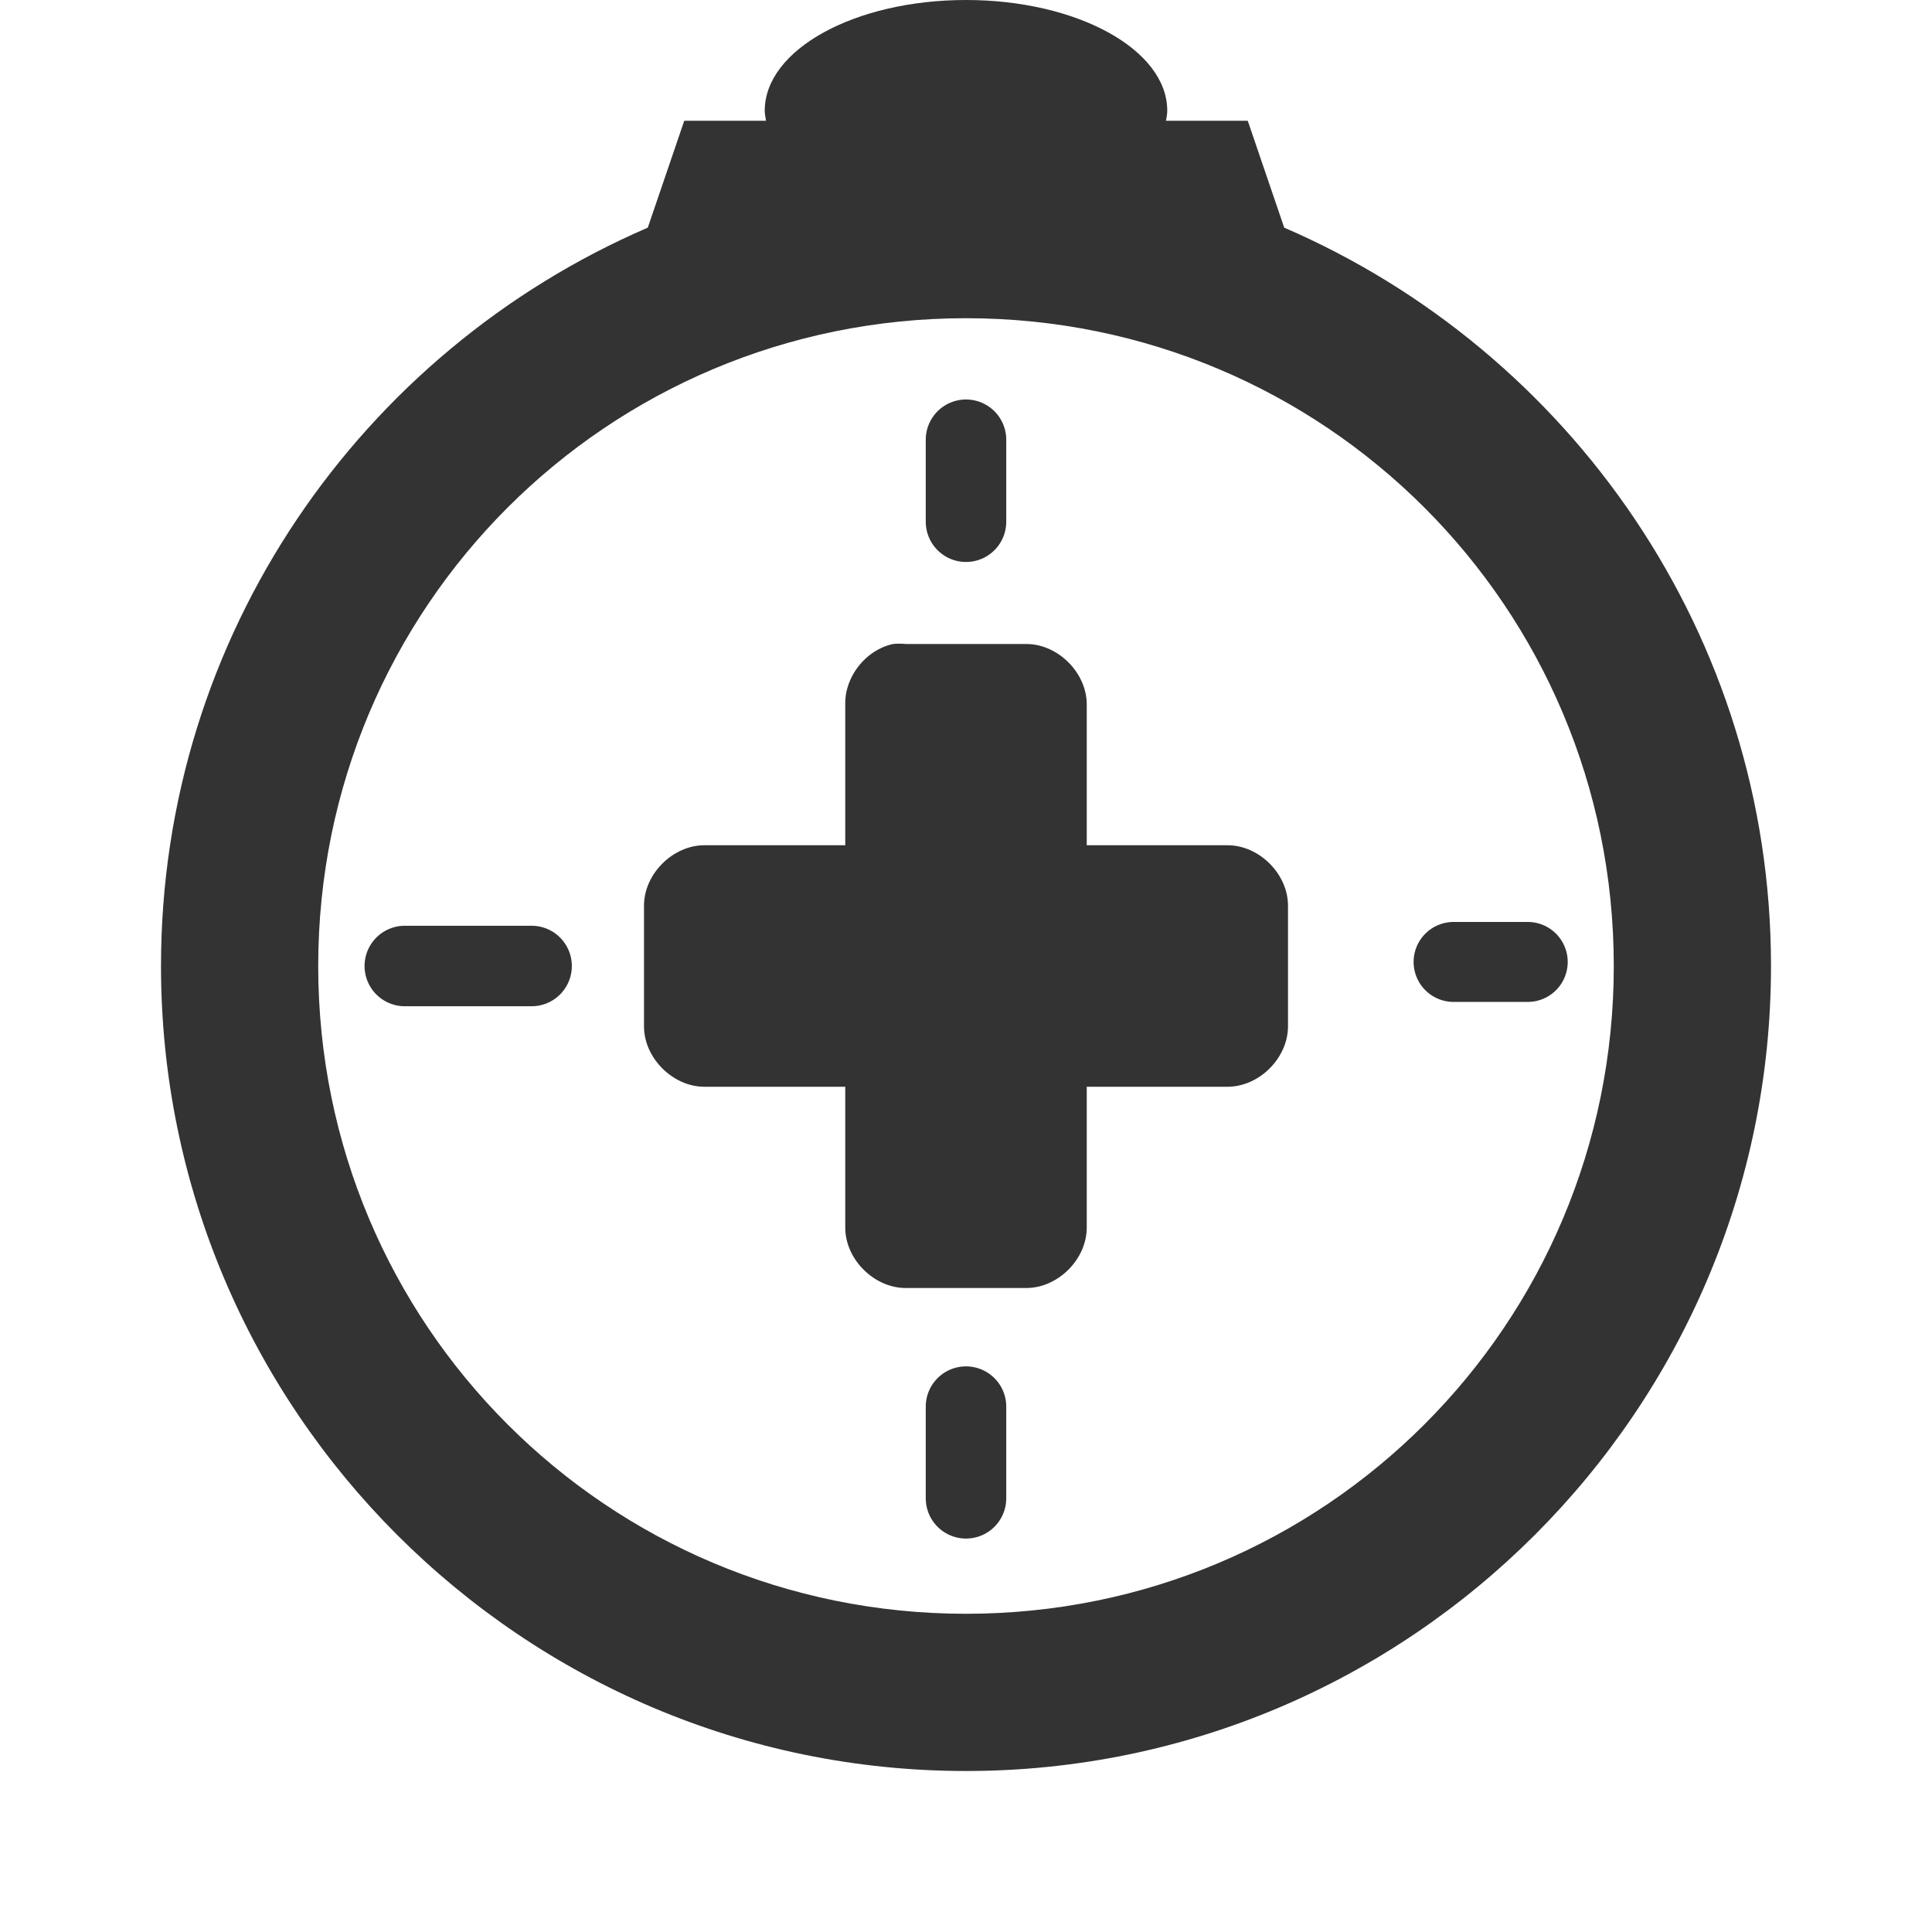
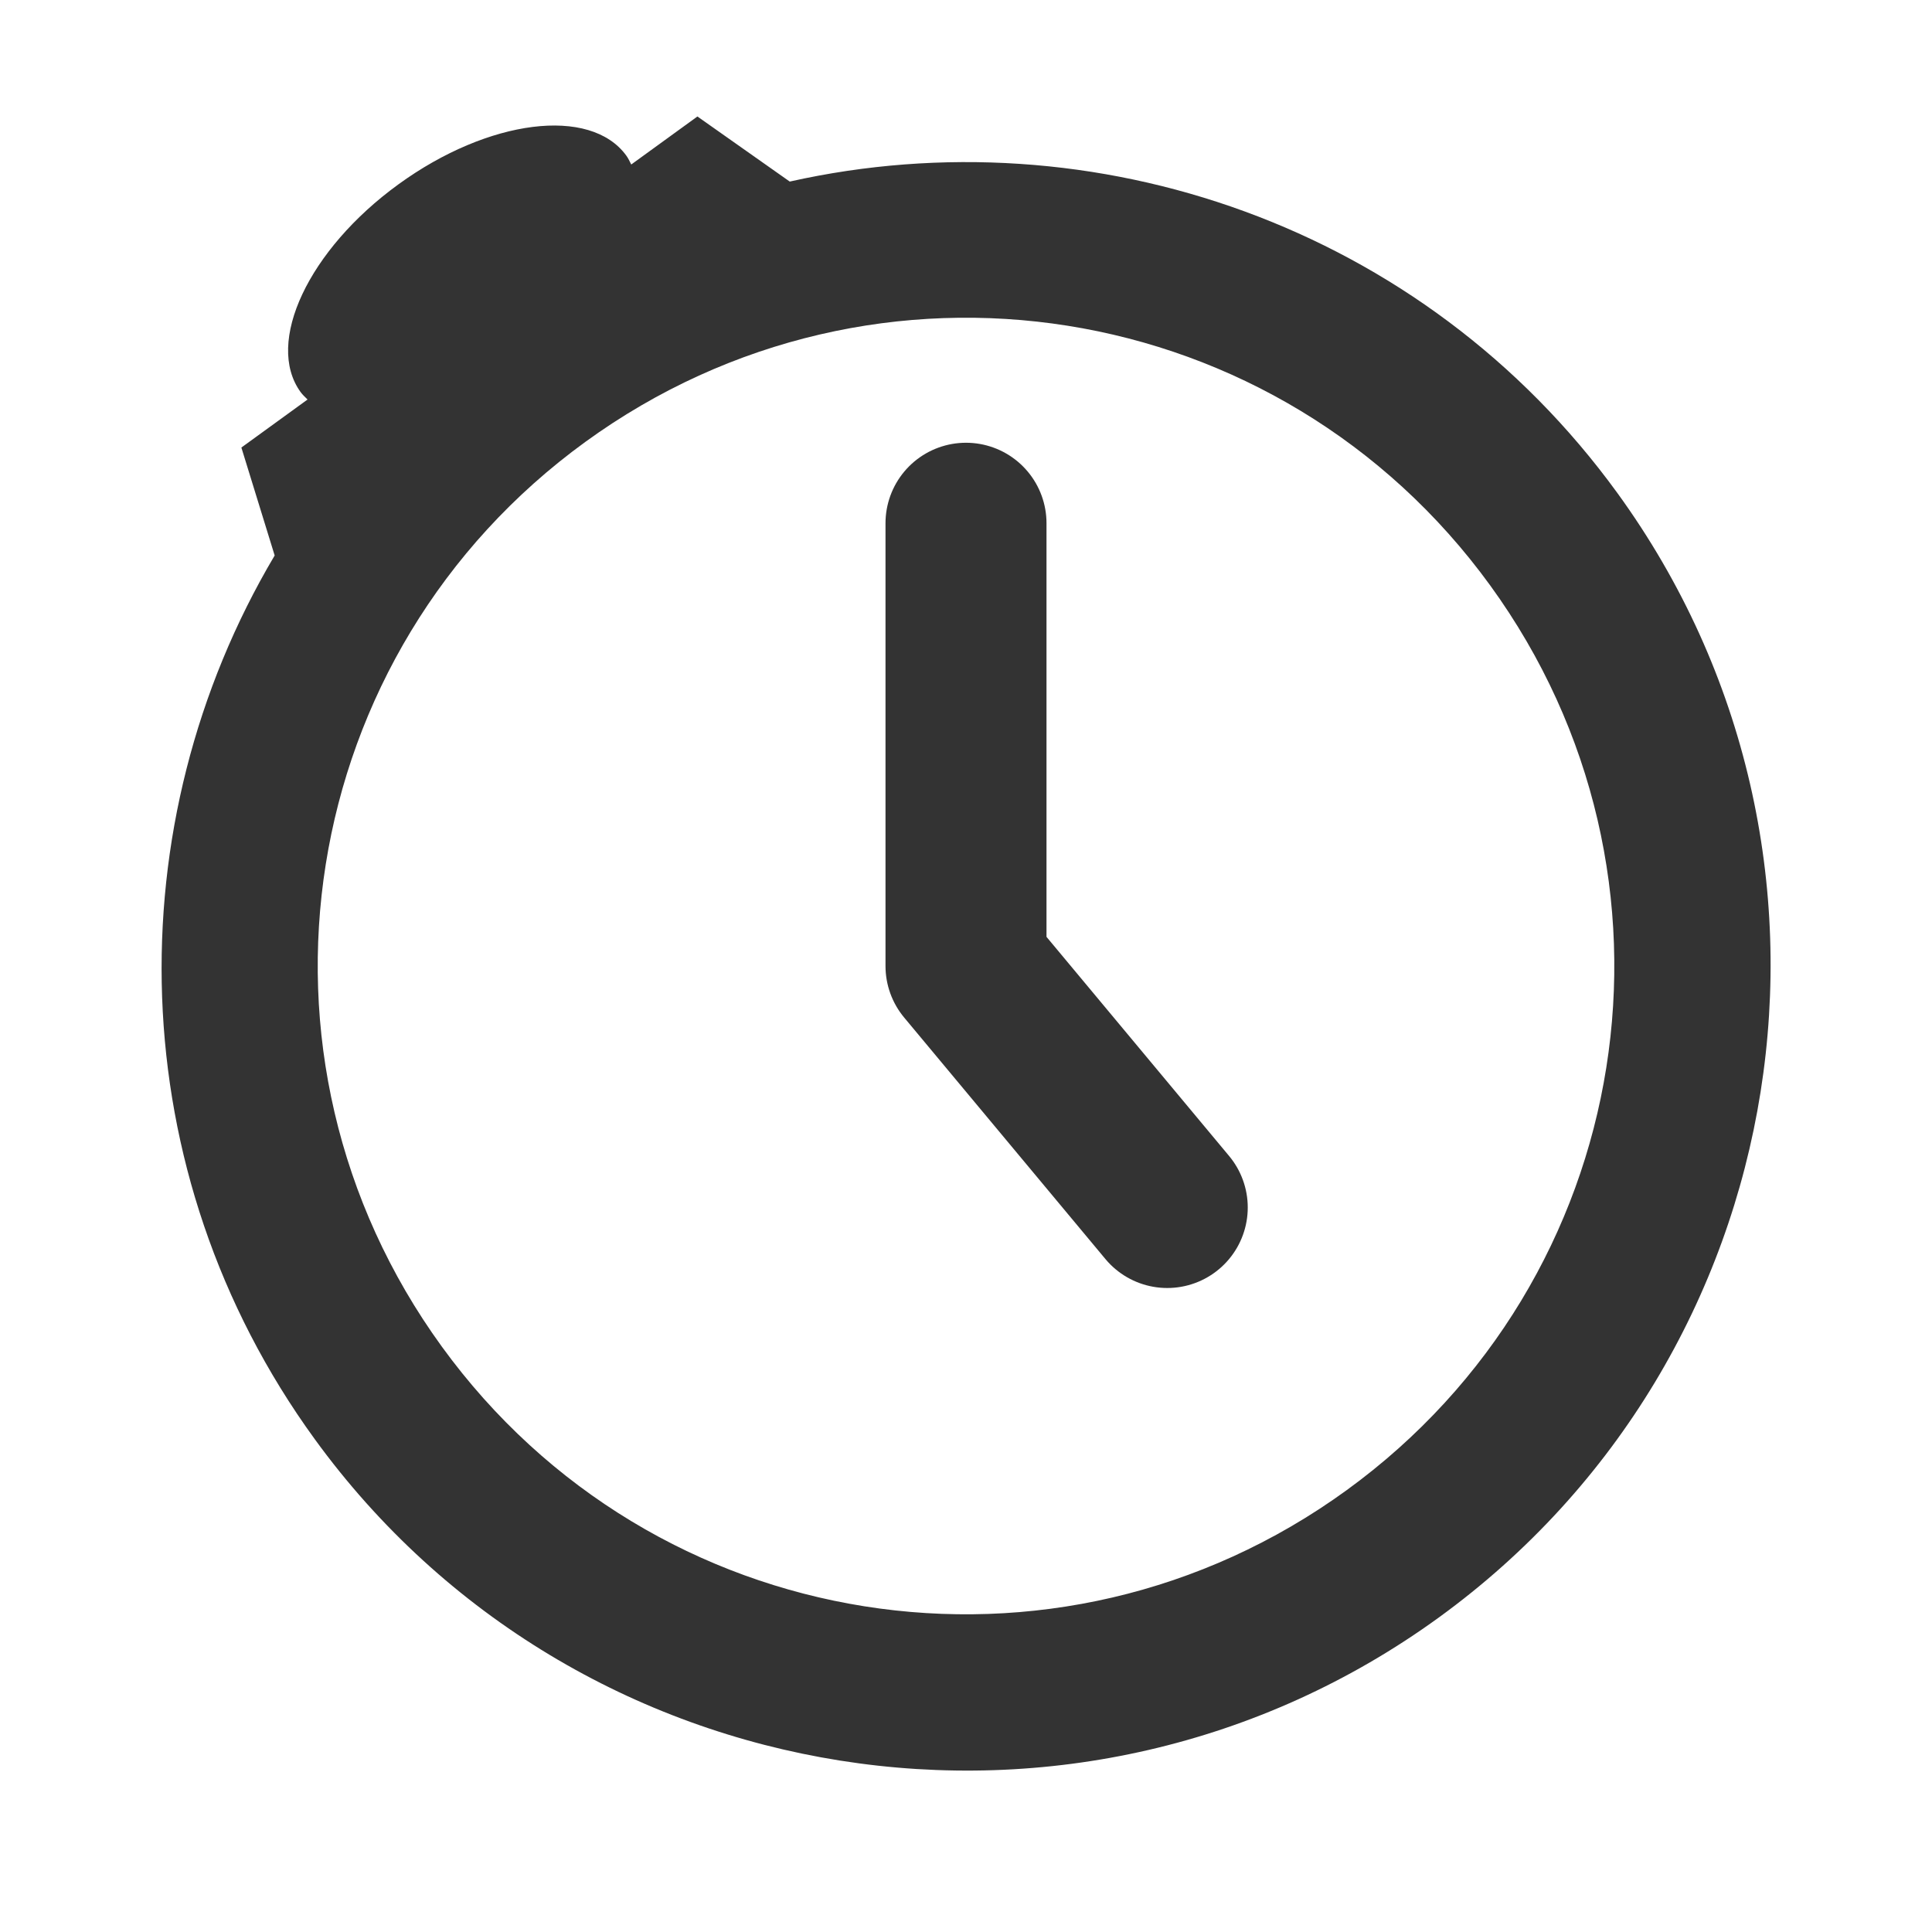
<svg xmlns="http://www.w3.org/2000/svg" xmlns:xlink="http://www.w3.org/1999/xlink" version="1.1" width="48" height="48" id="svg3123">
  <defs id="defs3125">
    <linearGradient id="linearGradient8838-795">
      <stop id="stop2737" style="stop-color:black;stop-opacity:1" offset="0" />
      <stop id="stop2739" style="stop-color:black;stop-opacity:0" offset="1" />
    </linearGradient>
    <radialGradient cx="62.625" cy="4.625" r="10.625" fx="62.625" fy="4.625" id="radialGradient3546" xlink:href="#linearGradient8838-795" gradientUnits="userSpaceOnUse" gradientTransform="matrix(1,0,0,0.341176,0,3.047059)" />
    <linearGradient id="linearGradient37935">
      <stop id="stop37937" style="stop-color:#7c7c7c;stop-opacity:1" offset="0" />
      <stop id="stop37939" style="stop-color:#242424;stop-opacity:1" offset="1" />
    </linearGradient>
    <linearGradient x1="15.656" y1="13.36" x2="15.656" y2="44.786" id="linearGradient3571" xlink:href="#linearGradient37935" gradientUnits="userSpaceOnUse" gradientTransform="translate(0.749992,5e-8)" />
    <linearGradient id="linearGradient4873-625-158-888-767">
      <stop id="stop4258" style="stop-color:white;stop-opacity:1" offset="0" />
      <stop id="stop4260" style="stop-color:white;stop-opacity:0" offset="1" />
    </linearGradient>
    <linearGradient x1="63.397" y1="-9.383" x2="63.397" y2="7.443" id="linearGradient3568" xlink:href="#linearGradient4873-625-158-888-767" gradientUnits="userSpaceOnUse" gradientTransform="matrix(2.149872,0,0,2.149872,-109.3655,31.93534)" />
    <linearGradient id="linearGradient42174">
      <stop id="stop42176" style="stop-color:#a0a0a0;stop-opacity:1" offset="0" />
      <stop id="stop42178" style="stop-color:white;stop-opacity:1" offset="1" />
    </linearGradient>
    <linearGradient x1="6.342" y1="7.789" x2="22.218" y2="25.884" id="linearGradient3565" xlink:href="#linearGradient42174" gradientUnits="userSpaceOnUse" />
    <linearGradient id="linearGradient2145">
      <stop id="stop2147" style="stop-color:#fffffd;stop-opacity:1" offset="0" />
      <stop id="stop2149" style="stop-color:#cbcbc9;stop-opacity:1" offset="1" />
    </linearGradient>
    <radialGradient cx="11.902" cy="10.045" r="29.293" fx="11.902" fy="10.045" id="radialGradient3563" xlink:href="#linearGradient2145" gradientUnits="userSpaceOnUse" />
    <linearGradient id="linearGradient7101">
      <stop id="stop7103" style="stop-color:black;stop-opacity:1" offset="0" />
      <stop id="stop7105" style="stop-color:black;stop-opacity:0" offset="1" />
    </linearGradient>
    <linearGradient x1="79.25" y1="15.75" x2="83.625" y2="14.781" id="linearGradient3566" xlink:href="#linearGradient7101" gradientUnits="userSpaceOnUse" />
    <linearGradient id="linearGradient3747">
      <stop id="stop3749" style="stop-color:#494949;stop-opacity:1" offset="0" />
      <stop id="stop3751" style="stop-color:#888a85;stop-opacity:0" offset="1" />
    </linearGradient>
    <linearGradient x1="78.312" y1="12.312" x2="83.203" y2="12.093" id="linearGradient3554" xlink:href="#linearGradient3747" gradientUnits="userSpaceOnUse" gradientTransform="matrix(1.639971,0,0,1.771048,-112.5597,-11.63673)" />
    <linearGradient id="linearGradient7089">
      <stop id="stop7091" style="stop-color:#eeeeec;stop-opacity:1" offset="0" />
      <stop id="stop7093" style="stop-color:#eeeeec;stop-opacity:0" offset="1" />
    </linearGradient>
    <linearGradient x1="80.625" y1="14.062" x2="83.219" y2="13.875" id="linearGradient3552" xlink:href="#linearGradient7089" gradientUnits="userSpaceOnUse" gradientTransform="matrix(1.639971,0,0,1.771048,-112.5597,-11.63673)" />
    <linearGradient id="linearGradient7065">
      <stop id="stop7067" style="stop-color:white;stop-opacity:1" offset="0" />
      <stop id="stop7069" style="stop-color:white;stop-opacity:0" offset="1" />
    </linearGradient>
    <linearGradient x1="78.5" y1="16.406" x2="83.031" y2="16.438" id="linearGradient3549" xlink:href="#linearGradient7065" gradientUnits="userSpaceOnUse" gradientTransform="matrix(1.639971,0,0,1.771048,-112.5597,-11.63673)" />
  </defs>
-   <path style="font-size:medium;font-style:normal;font-variant:normal;font-weight:normal;font-stretch:normal;text-indent:0;text-align:start;text-decoration:none;line-height:normal;letter-spacing:normal;word-spacing:normal;text-transform:none;direction:ltr;block-progression:tb;writing-mode:lr-tb;text-anchor:start;baseline-shift:baseline;opacity:0.8;color:#000000;fill:#000000;fill-opacity:1;stroke:none;stroke-width:3.958;marker:none;visibility:visible;display:inline;overflow:visible;enable-background:accumulate;font-family:Sans;-inkscape-font-specification:Sans" d="M 24 0 C 21.239 0 19 1.231 19 2.75 C 19 2.835 19.018 2.917 19.031 3 L 17 3 L 16.094 5.656 C 8.983 8.723 4 15.783 4 24 C 4 35.023 12.977 44 24 44 C 35.023 44 44 35.023 44 24 C 44 15.783 39.008 8.723 31.906 5.656 L 31 3 L 28.969 3 C 28.982 2.917 29 2.835 29 2.75 C 29 1.231 26.761 0 24 0 z M 24 7.906 C 32.912 7.906 40.094 15.088 40.094 24 C 40.094 32.912 32.912 40.094 24 40.094 C 15.088 40.094 7.906 32.912 7.906 24 C 7.906 15.088 15.088 7.906 24 7.906 z " id="path3035" />
-   <path style="opacity:0.8;fill:none;stroke:#000000;stroke-width:2;stroke-linecap:round;stroke-linejoin:round;stroke-miterlimit:4;stroke-opacity:1;stroke-dasharray:none" d="m 24,10.925 0,2.037" id="path60" />
-   <path style="opacity:0.8;fill:none;stroke:#000000;stroke-width:2;stroke-linecap:round;stroke-linejoin:round;stroke-miterlimit:4;stroke-opacity:1;stroke-dasharray:none" d="m 24,34.947 0,2.278" id="path62" />
-   <path style="opacity:0.8;fill:none;stroke:#000000;stroke-width:1.987;stroke-linecap:round;stroke-linejoin:round;stroke-miterlimit:4;stroke-opacity:1;stroke-dasharray:none" d="m 36.114,23.899 1.842,0" id="path3807-6" />
-   <path style="opacity:0.8;fill:none;stroke:#000000;stroke-width:2;stroke-linecap:round;stroke-linejoin:round;stroke-miterlimit:4;stroke-opacity:1;stroke-dasharray:none" d="m 10.057,24 c 6.329,0 1,0 2,0" id="path3807-3-7" />
-   <path style="font-size:medium;font-style:normal;font-variant:normal;font-weight:normal;font-stretch:normal;text-indent:0;text-align:start;text-decoration:none;line-height:normal;letter-spacing:normal;word-spacing:normal;text-transform:none;direction:ltr;block-progression:tb;writing-mode:lr-tb;text-anchor:start;baseline-shift:baseline;opacity:0.8;color:#000000;fill:#000000;fill-opacity:1;fill-rule:nonzero;stroke:none;stroke-width:3;marker:none;visibility:visible;display:inline;overflow:visible;enable-background:accumulate;font-family:Sans;-inkscape-font-specification:Sans" d="m 22.188,16 c -0.676,0.144 -1.203,0.809 -1.188,1.5 l 0,3.5 -3.5,0 c -0.785,7.8e-5 -1.5,0.715 -1.5,1.5 l 0,3 c 7.9e-5,0.785 0.715,1.5 1.5,1.5 l 3.5,0 0,3.5 c 7.9e-5,0.785 0.715,1.5 1.5,1.5 l 3,0 c 0.785,-7.9e-5 1.5,-0.715 1.5,-1.5 l 0,-3.5 3.5,0 c 0.785,-7.9e-5 1.5,-0.715 1.5,-1.5 l 0,-3 c -7.9e-5,-0.785 -0.715,-1.5 -1.5,-1.5 l -3.5,0 0,-3.5 c -7.9e-5,-0.785 -0.715,-1.5 -1.5,-1.5 l -3,0 c -0.104,-0.011 -0.209,-0.011 -0.312,0 z" id="path2262" />
+   <path style="font-size:medium;font-style:normal;font-variant:normal;font-weight:normal;font-stretch:normal;text-indent:0;text-align:start;text-decoration:none;line-height:normal;letter-spacing:normal;word-spacing:normal;text-transform:none;direction:ltr;block-progression:tb;writing-mode:lr-tb;text-anchor:start;baseline-shift:baseline;opacity:0.8;color:#000000;fill:#000000;fill-opacity:1;stroke:none;stroke-width:3.958;marker:none;visibility:visible;display:inline;overflow:visible;enable-background:accumulate;font-family:Sans;-inkscape-font-specification:Sans" d="M 9.9,4.579 C 7.665,6.201 6.577,8.513 7.469,9.742 7.519,9.81 7.582,9.867 7.641,9.926 l -1.644,1.193 0.827,2.682 C 2.873,20.46 2.988,29.101 7.816,35.75 14.292,44.67 26.831,46.66 35.75,40.184 44.67,33.708 46.66,21.169 40.184,12.25 35.356,5.6 27.169,2.82 19.621,4.511 L 17.327,2.894 15.683,4.087 C 15.645,4.013 15.611,3.935 15.561,3.867 14.669,2.638 12.134,2.956 9.9,4.579 z m 4.645,6.398 c 7.212,-5.236 17.243,-3.644 22.479,3.568 5.236,7.212 3.644,17.243 -3.568,22.479 -7.212,5.236 -17.243,3.644 -22.479,-3.568 -5.236,-7.212 -3.644,-17.243 3.568,-22.479 z" id="path3035" />
+   <path style="opacity:0.8;fill:none;stroke:#000000;stroke-width:4;stroke-linecap:round;stroke-linejoin:round;stroke-miterlimit:4;stroke-opacity:1;stroke-dasharray:none" d="m 24,13 0,11 5,6" id="path3024" />
</svg>
